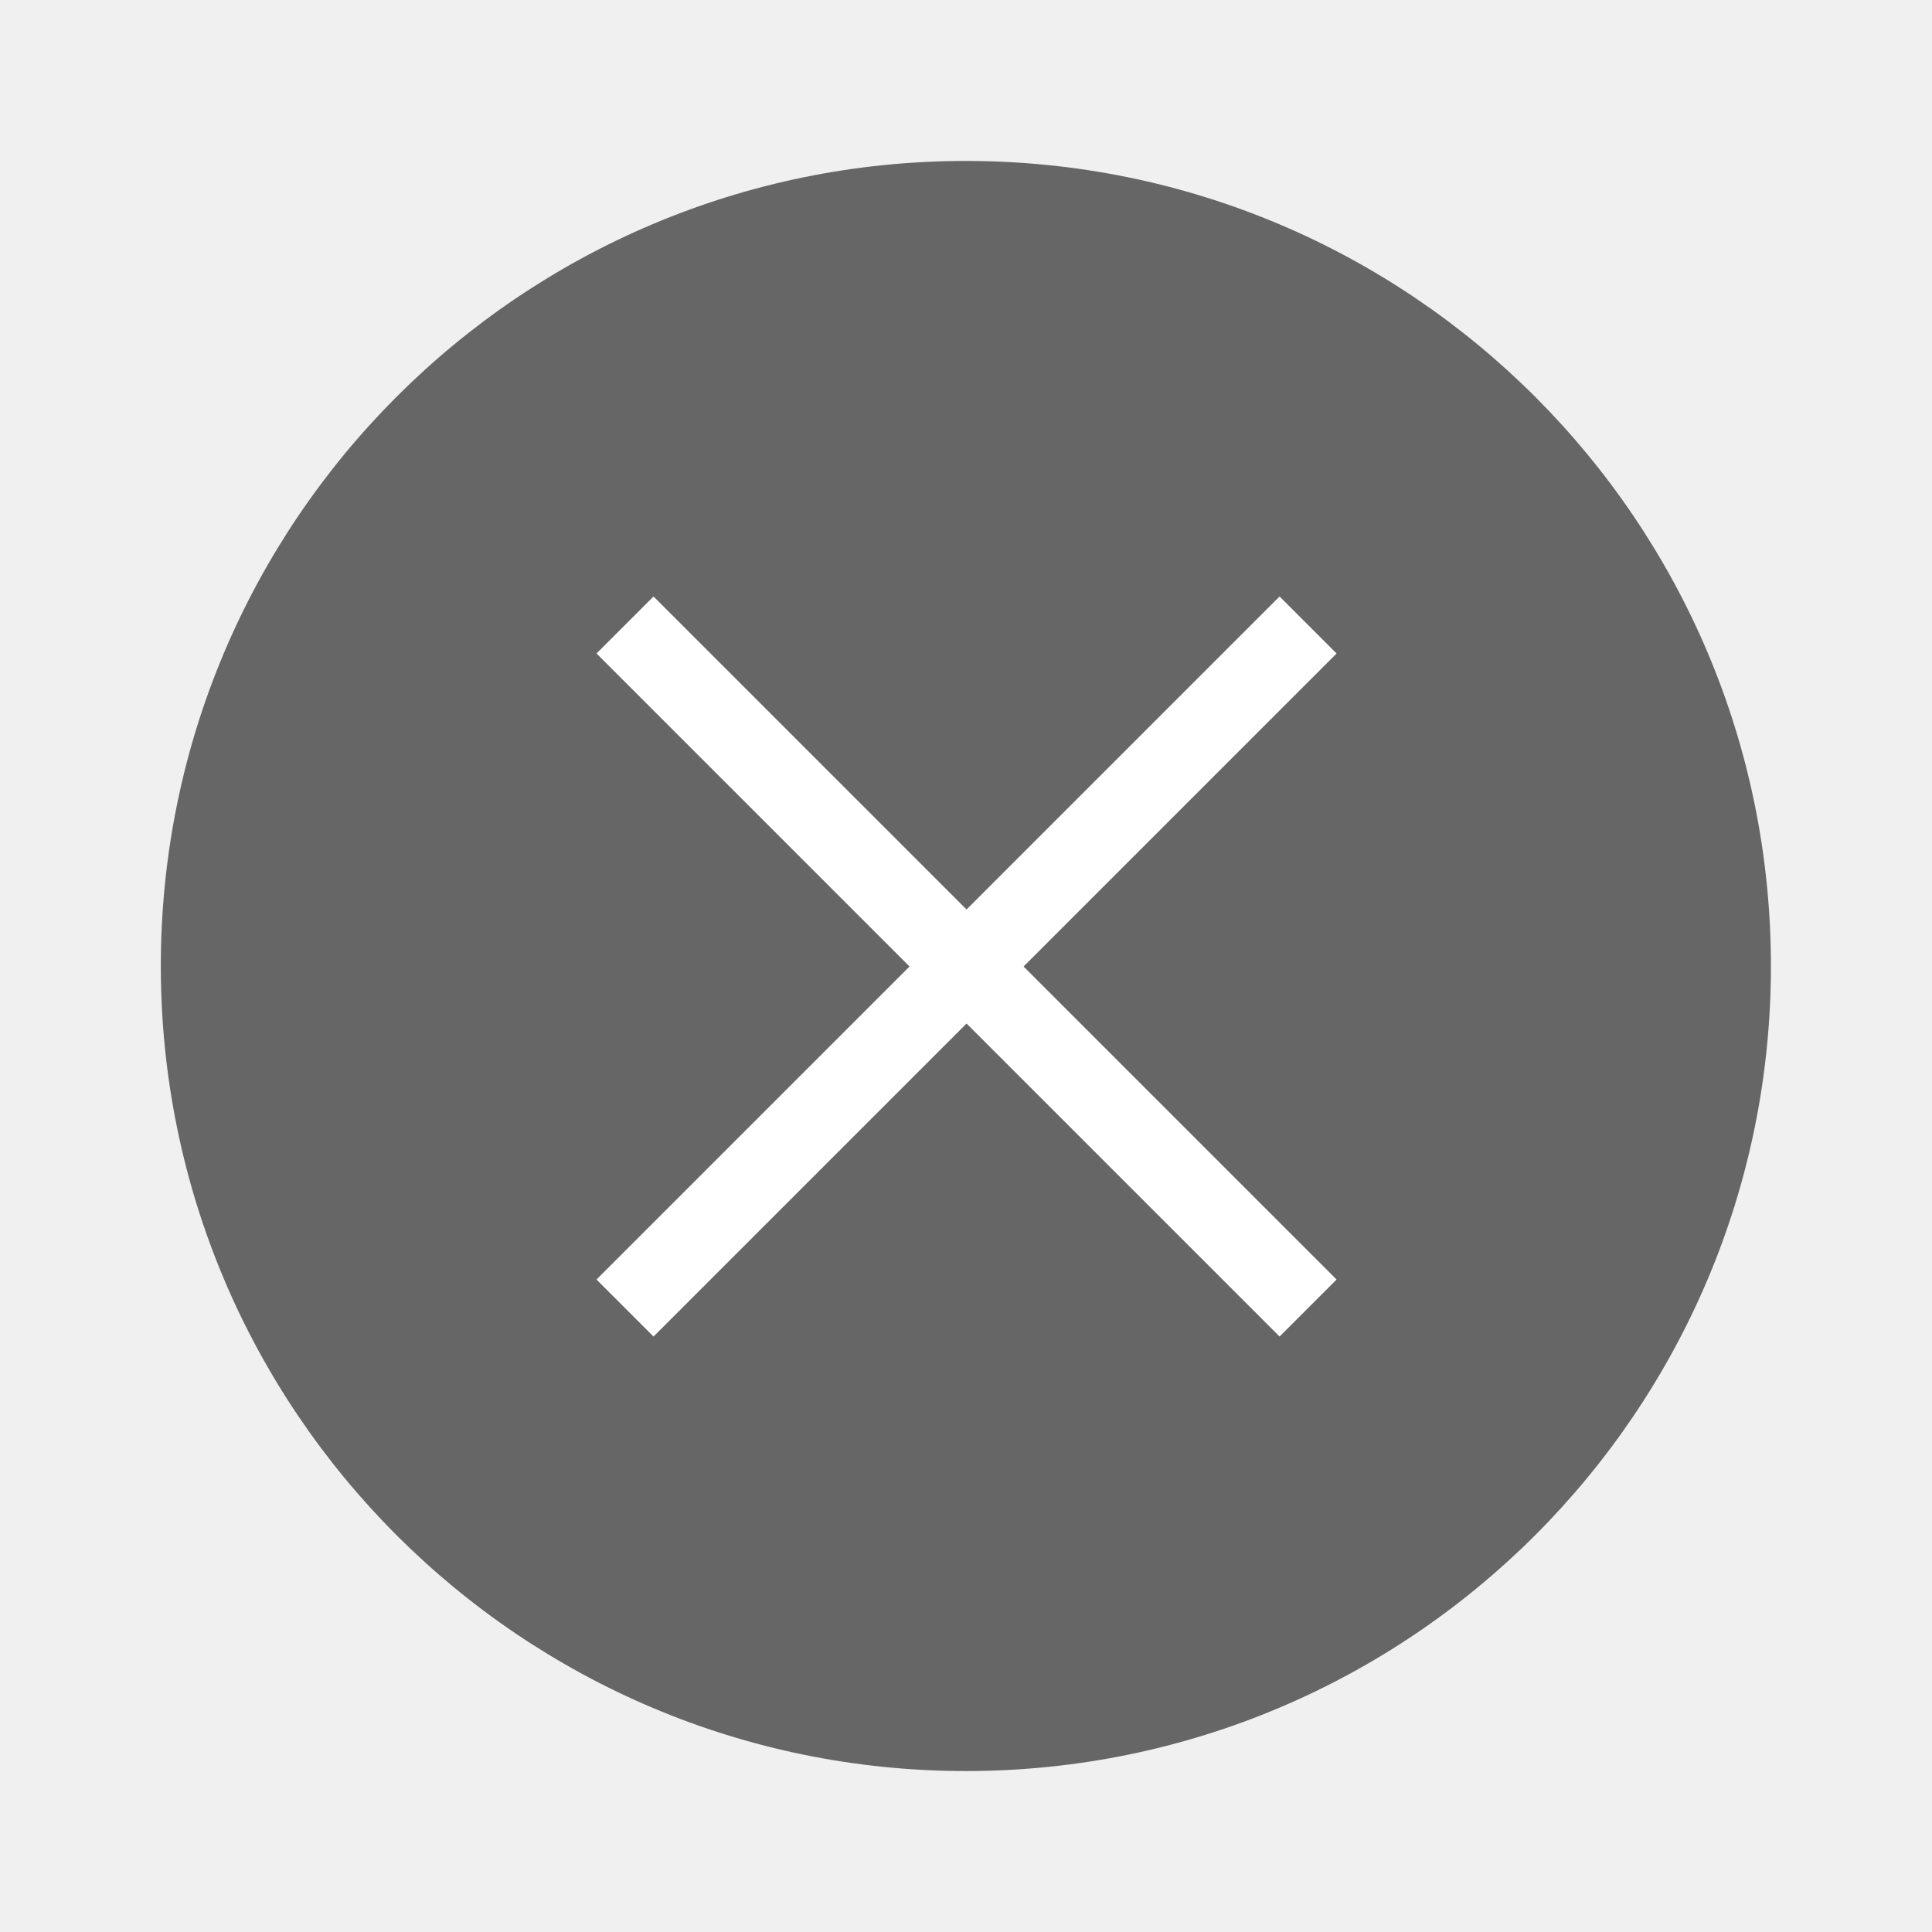
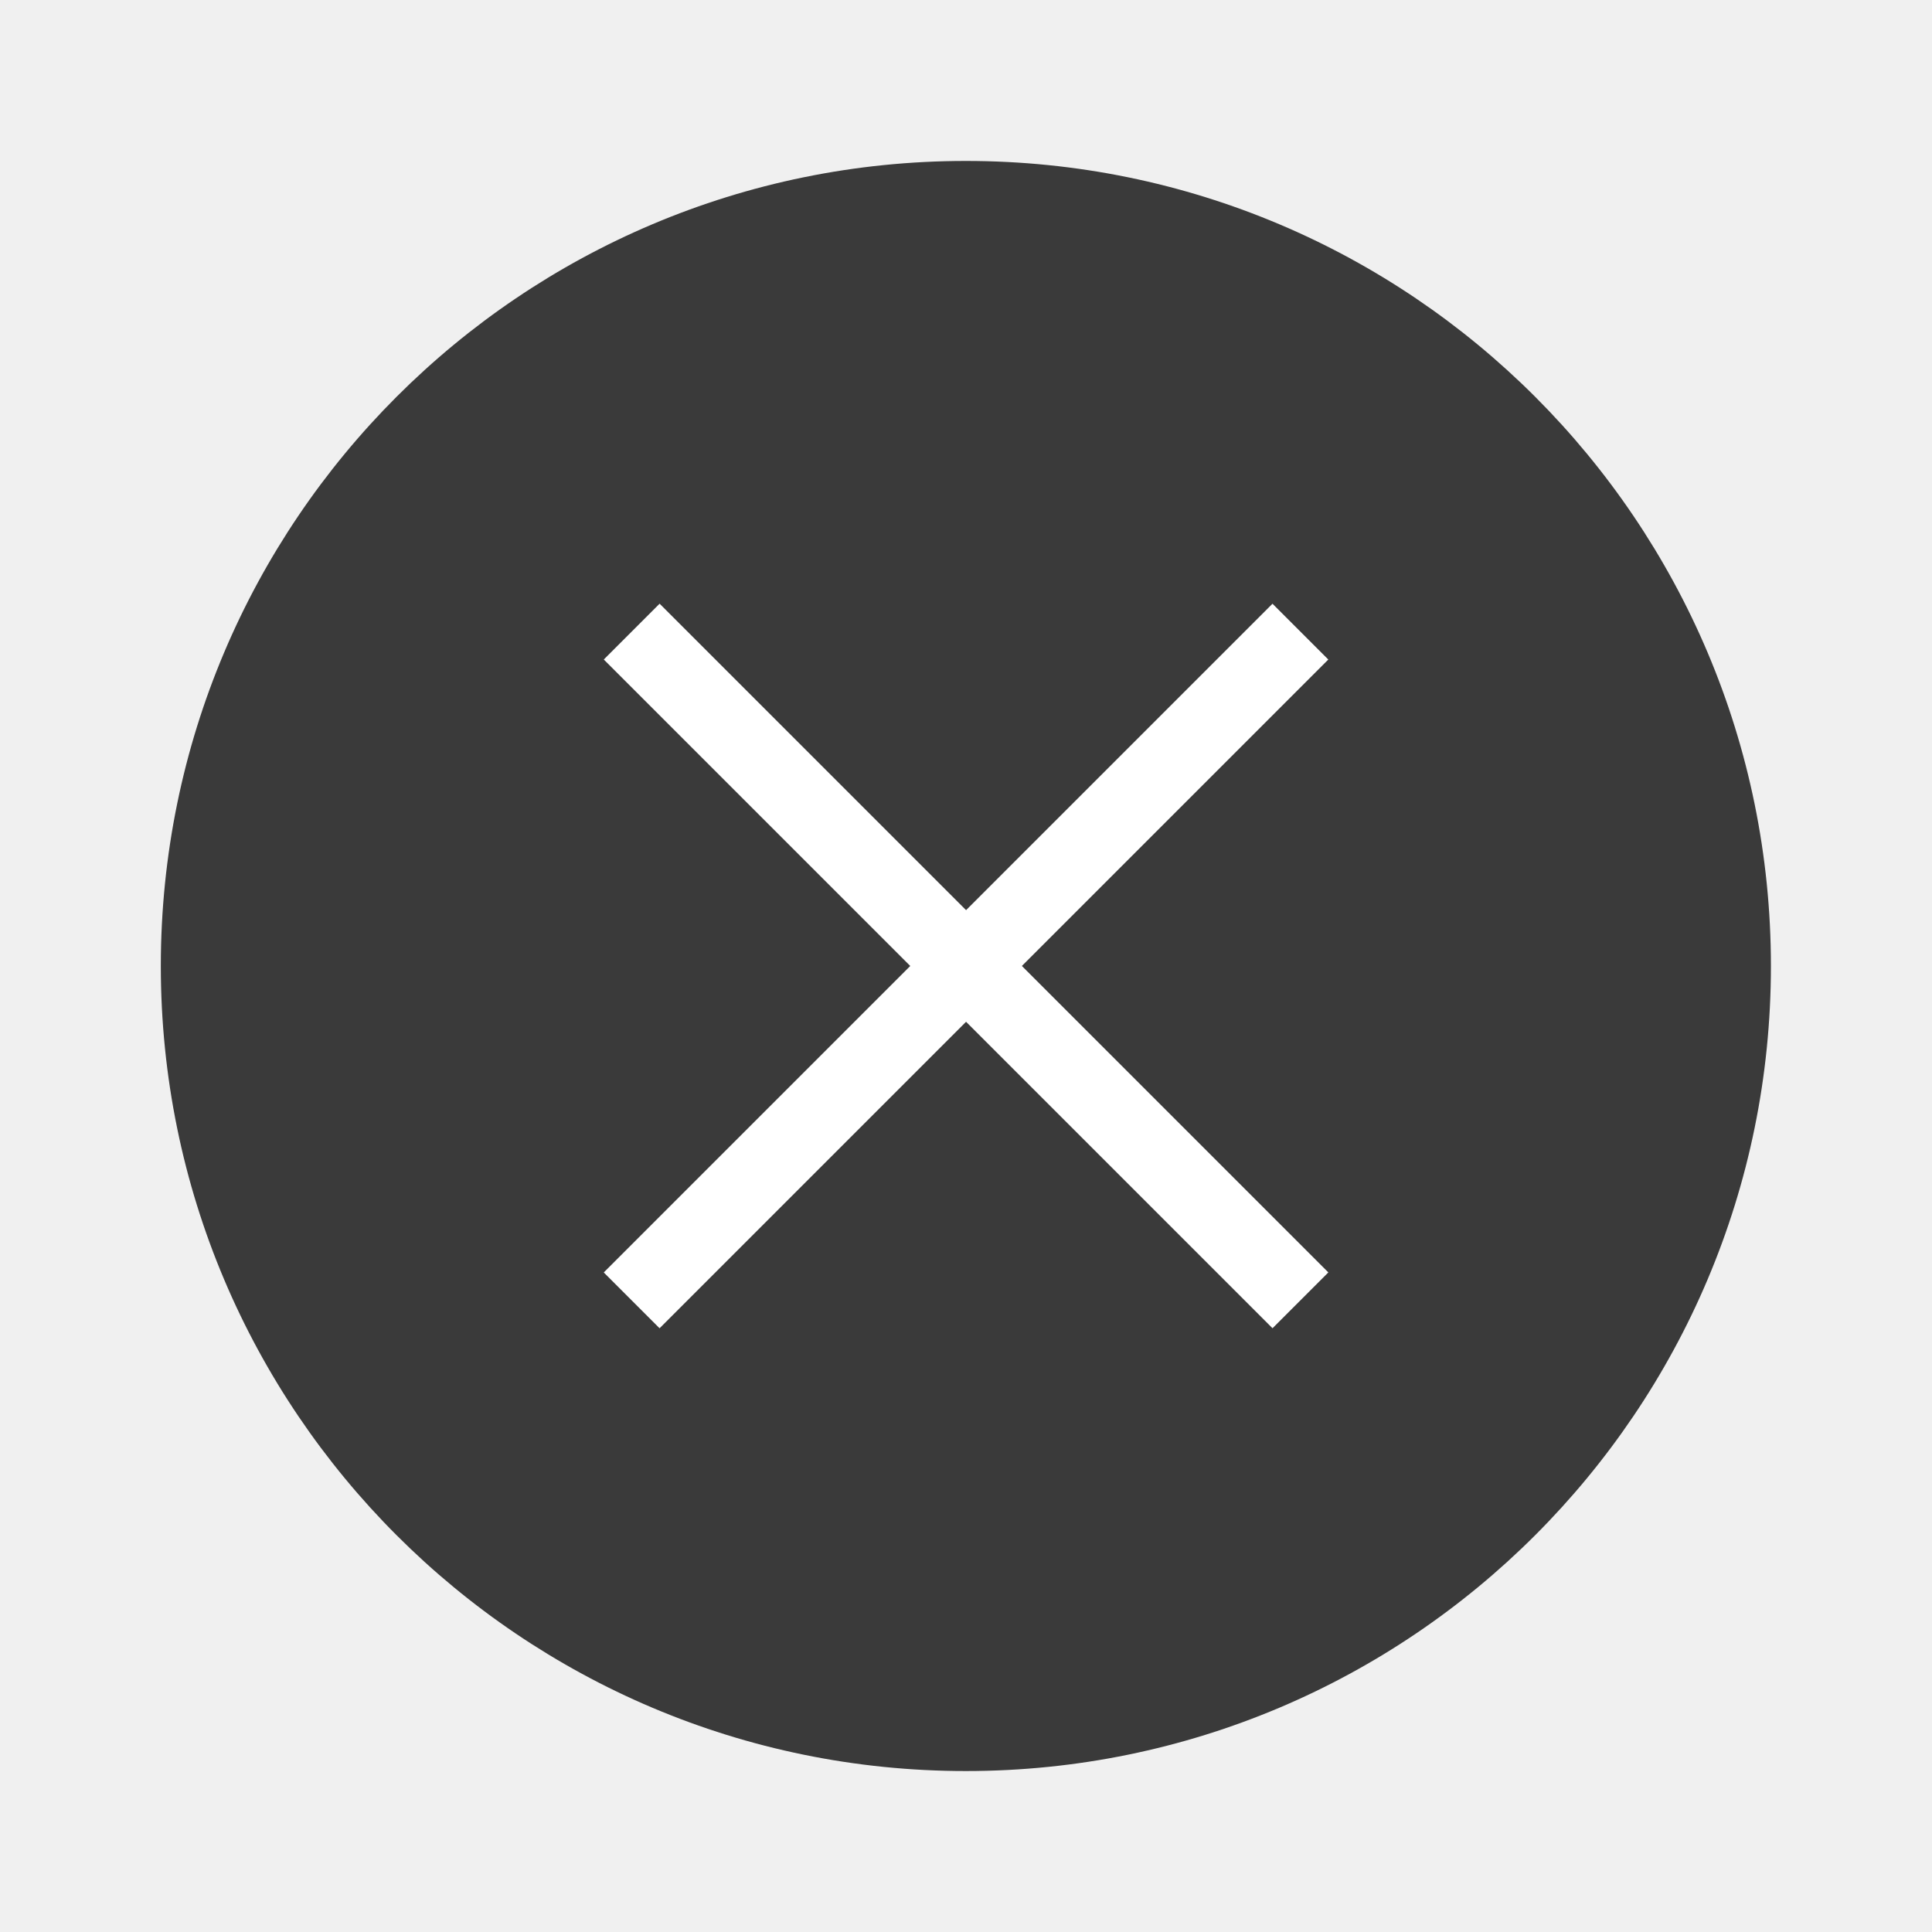
<svg xmlns="http://www.w3.org/2000/svg" width="24" height="24" version="1.1" viewBox="0 0 6.35 6.35" id="svg4636">
  <defs id="defs4640" />
  <g transform="translate(0.2645638,-290.915)" id="g4634">
-     <circle cx="2.91" cy="294.09" r="2.646" id="circle4626" style="fill:#666666;stroke-width:0.661" />
-     <g transform="rotate(-45,2.9104,294.09)" id="g4632" style="fill:#ffffff;stroke-width:0.29">
+     <circle cx="2.91" cy="294.09" r="2.646" id="circle4626" style="fill:#3a3a3a;stroke-width:0.661" />
+     <g transform="matrix(0.6922639,-0.6922599,0.6922639,0.6922599,-202.6939,92.51637)" id="g4632" style="fill:#ffffff;stroke-width:0.29">
      <rect x="1.323" y="293.96" width="3.175" height="0.265" id="rect4628" />
-       <rect transform="rotate(-90)" x="-295.68" y="2.778" width="3.175" height="0.265" id="rect4630" />
+       <rect transform="matrix(2.8943627e-6,-1,1,-2.8943627e-6,0,0)" x="-295.68" y="2.779" width="3.175" height="0.265" id="rect4630" style="stroke-width:0.29" />
    </g>
  </g>
</svg>
